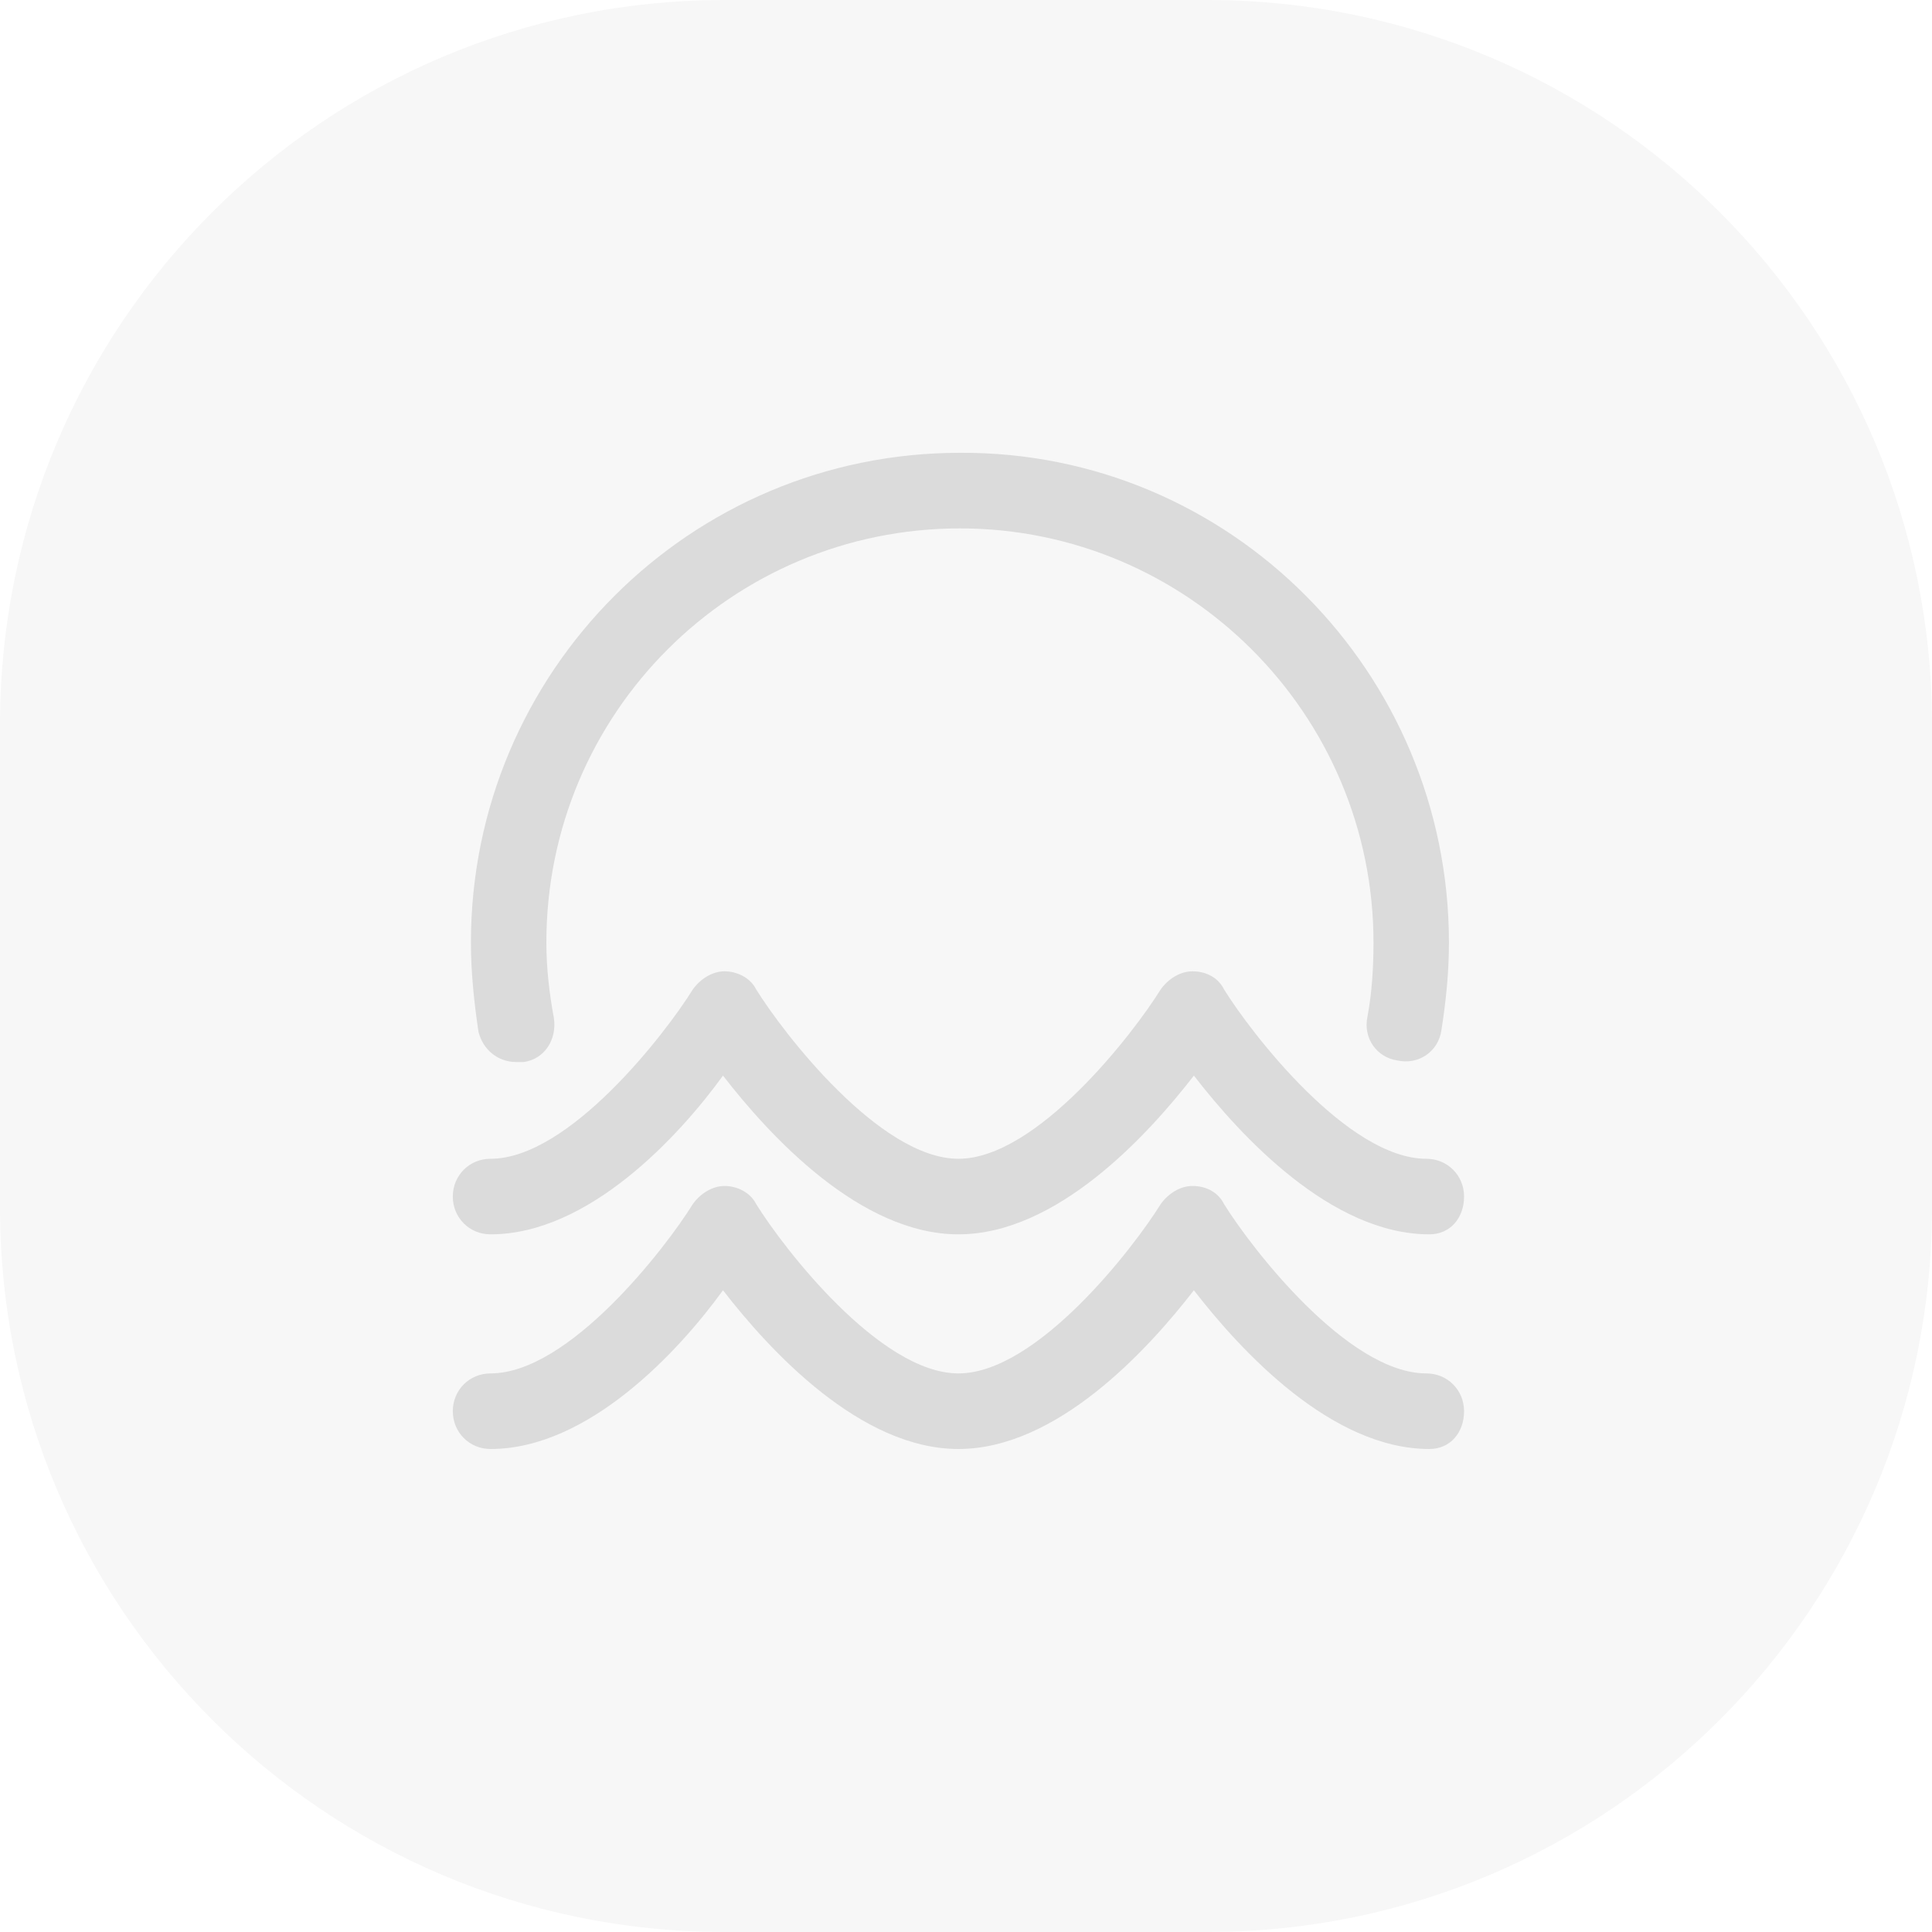
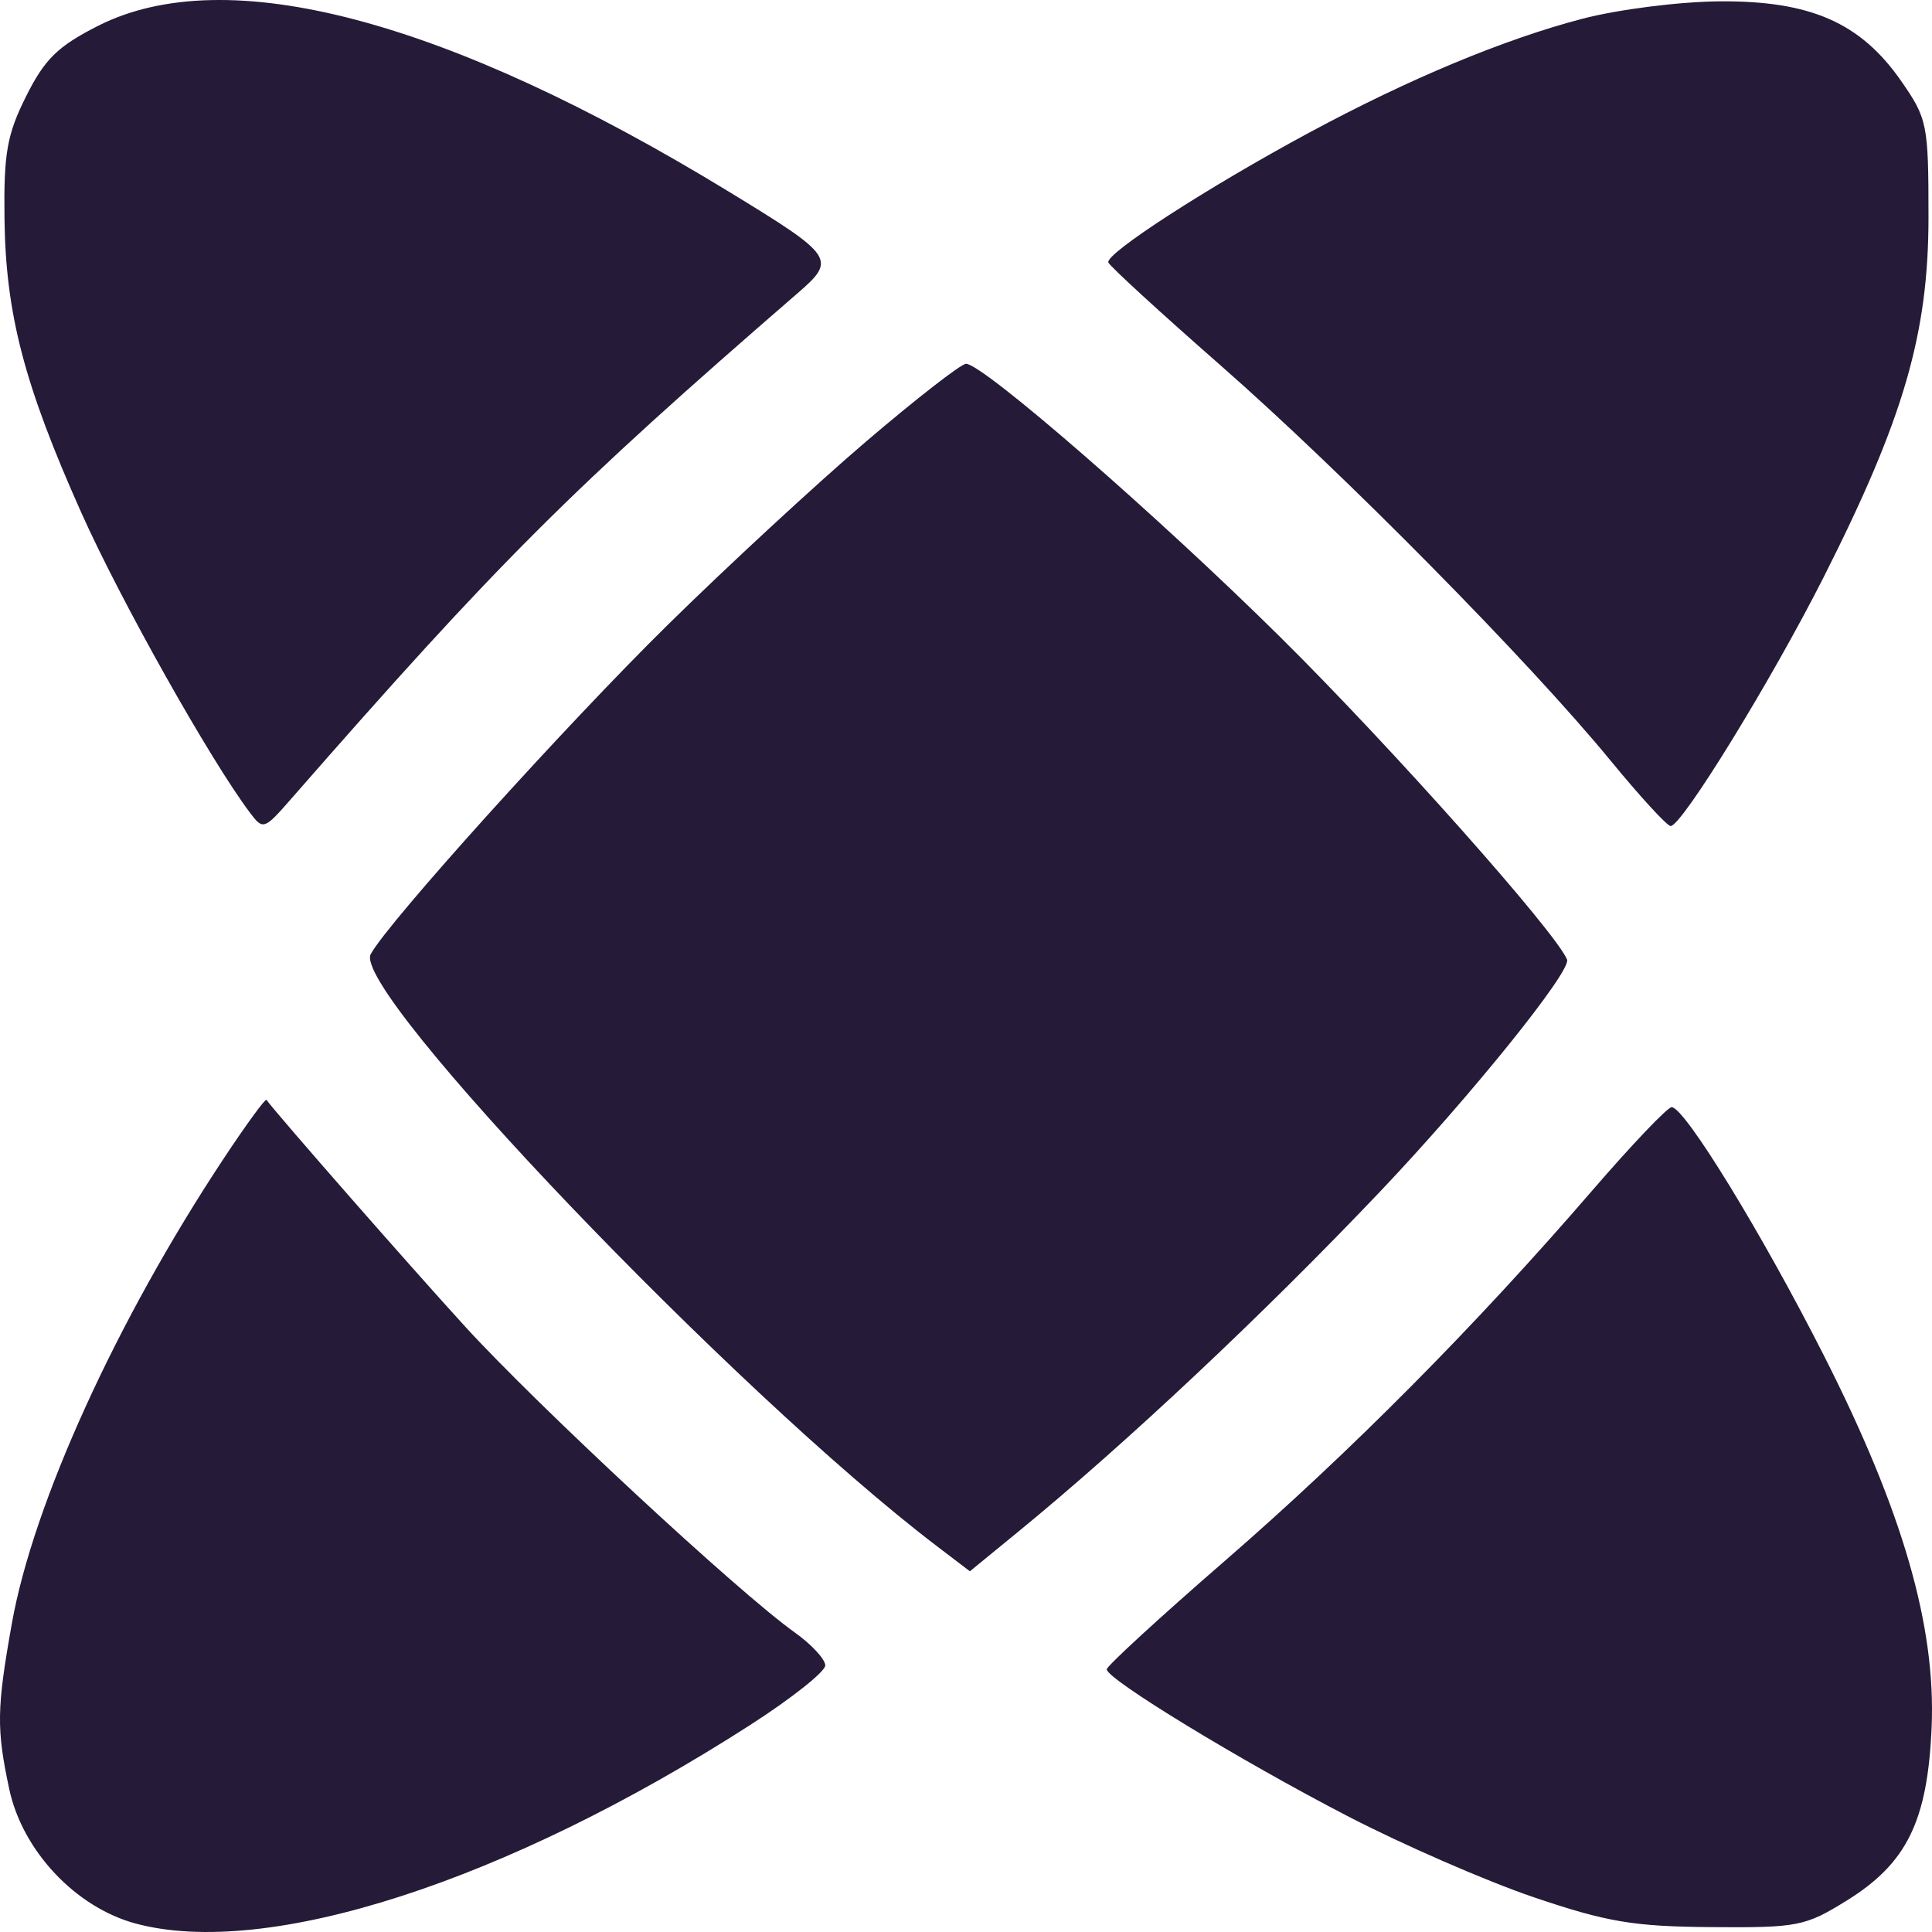
- <svg xmlns="http://www.w3.org/2000/svg" width="64" height="64" viewBox="0 0 64 64" fill="none">
-   <rect width="64" height="64" rx="24" fill="#F7F7F7" />
-   <path d="M47.349 40.889C44.099 40.889 41.099 37.634 39.549 35.631C37.999 37.634 34.999 40.889 31.749 40.889C28.5 40.889 25.5 37.634 23.95 35.631C22.5 37.634 19.5 40.889 16.25 40.889C15.55 40.889 15 40.339 15 39.637C15 38.936 15.55 38.386 16.25 38.386C18.85 38.386 22.05 34.229 22.95 32.777C23.2 32.426 23.6 32.176 24 32.176C24.4 32.176 24.85 32.376 25.05 32.777C25.95 34.229 29.149 38.386 31.749 38.386C34.349 38.386 37.549 34.229 38.449 32.777C38.699 32.426 39.099 32.176 39.499 32.176C39.949 32.176 40.349 32.376 40.549 32.777C41.449 34.229 44.649 38.386 47.249 38.386C47.949 38.386 48.499 38.936 48.499 39.637C48.499 40.339 48.049 40.889 47.349 40.889Z" fill="#DBDBDB" />
-   <path d="M47.349 48C44.099 48 41.099 44.745 39.549 42.742C37.999 44.745 34.999 48 31.749 48C28.5 48 25.5 44.745 23.95 42.742C22.5 44.745 19.5 48 16.25 48C15.55 48 15 47.449 15 46.748C15 46.047 15.55 45.496 16.25 45.496C18.85 45.496 22.05 41.34 22.95 39.888C23.2 39.537 23.6 39.287 24 39.287C24.4 39.287 24.85 39.487 25.05 39.888C25.95 41.34 29.149 45.496 31.749 45.496C34.349 45.496 37.549 41.34 38.449 39.888C38.699 39.537 39.099 39.287 39.499 39.287C39.949 39.287 40.349 39.487 40.549 39.888C41.449 41.34 44.649 45.496 47.249 45.496C47.949 45.496 48.499 46.047 48.499 46.748C48.499 47.449 48.049 48 47.349 48Z" fill="#DBDBDB" />
-   <path d="M17.1 35.181C16.5 35.181 16 34.78 15.85 34.179C15.7 33.178 15.6 32.176 15.6 31.225C15.6 22.261 22.849 15 31.799 15C40.749 14.95 47.998 22.261 47.998 31.225C47.998 32.226 47.898 33.178 47.748 34.129C47.648 34.83 46.999 35.281 46.299 35.131C45.599 35.031 45.149 34.38 45.299 33.678C45.449 32.877 45.499 32.026 45.499 31.225C45.499 23.663 39.349 17.504 31.799 17.504C24.249 17.504 18.099 23.613 18.099 31.225C18.099 32.076 18.2 32.927 18.349 33.728C18.45 34.43 18.049 35.081 17.35 35.181C17.25 35.181 17.15 35.181 17.1 35.181Z" fill="#DBDBDB" />
+ <svg xmlns="http://www.w3.org/2000/svg" width="140" height="140" viewBox="0 0 140 140" fill="none">
+   <path fill-rule="evenodd" clip-rule="evenodd" d="M7.117 1.868C4.196 3.346 3.245 4.274 1.9 6.96C0.507 9.743 0.266 11.101 0.325 15.832C0.411 22.745 1.755 27.893 5.894 37.155C8.713 43.467 15.222 55.047 18.099 58.873C19.066 60.158 19.132 60.136 21.099 57.887C36.127 40.703 41.307 35.531 57.806 21.24C60.629 18.794 60.47 18.56 52.827 13.896C32.296 1.365 16.386 -2.821 7.117 1.868ZM114.662 1.36C108.971 2.85 102.092 5.718 94.848 9.622C87.512 13.576 80.059 18.397 80.317 19.022C80.433 19.304 84.081 22.649 88.424 26.456C97.298 34.237 110.801 47.917 116.689 55.094C118.839 57.715 120.807 59.858 121.061 59.858C121.879 59.858 128.401 49.243 132.182 41.759C137.959 30.32 139.746 24.172 139.746 15.724C139.746 8.999 139.665 8.601 137.763 5.867C134.825 1.646 131.2 0.052 124.637 0.097C121.706 0.117 117.259 0.68 114.662 1.36ZM62.763 31.991C59.144 35.08 52.674 41.062 48.385 45.283C40.978 52.572 28.1 66.848 26.864 69.14C25.43 71.796 53.235 100.876 67.864 112.02L70.281 113.861L73.759 111.015C81.571 104.625 91.546 95.25 99.976 86.378C106.554 79.456 113.89 70.354 113.554 69.533C112.736 67.536 100.815 54.128 92.809 46.202C83.901 37.382 71.212 26.345 70 26.363C69.638 26.368 66.382 28.901 62.763 31.991ZM16.196 83.972C8.465 95.651 2.417 108.923 0.864 117.616C-0.241 123.807 -0.265 125.269 0.67 129.645C1.623 134.108 5.466 138.202 9.807 139.38C19.33 141.961 36.699 136.354 54.374 124.991C57.359 123.071 59.802 121.133 59.802 120.683C59.802 120.234 58.8 119.154 57.576 118.283C53.506 115.388 38.944 101.869 33.681 96.101C29.674 91.711 20.318 81.035 19.307 79.701C19.224 79.591 17.824 81.513 16.196 83.972ZM115.364 86.288C106.91 96.087 97.874 105.195 88.743 113.119C84.044 117.197 80.199 120.728 80.199 120.966C80.199 121.678 89.84 127.555 97.639 131.597C101.652 133.677 107.735 136.327 111.155 137.486C116.451 139.28 118.36 139.602 124.004 139.646C130.27 139.696 130.809 139.59 133.814 137.727C138.182 135.02 139.68 131.965 139.973 125.165C140.289 117.839 137.876 109.5 132.203 98.3C127.706 89.421 122.076 80.229 121.134 80.229C120.836 80.229 118.238 82.956 115.364 86.288Z" fill="#251A37" />
</svg>
